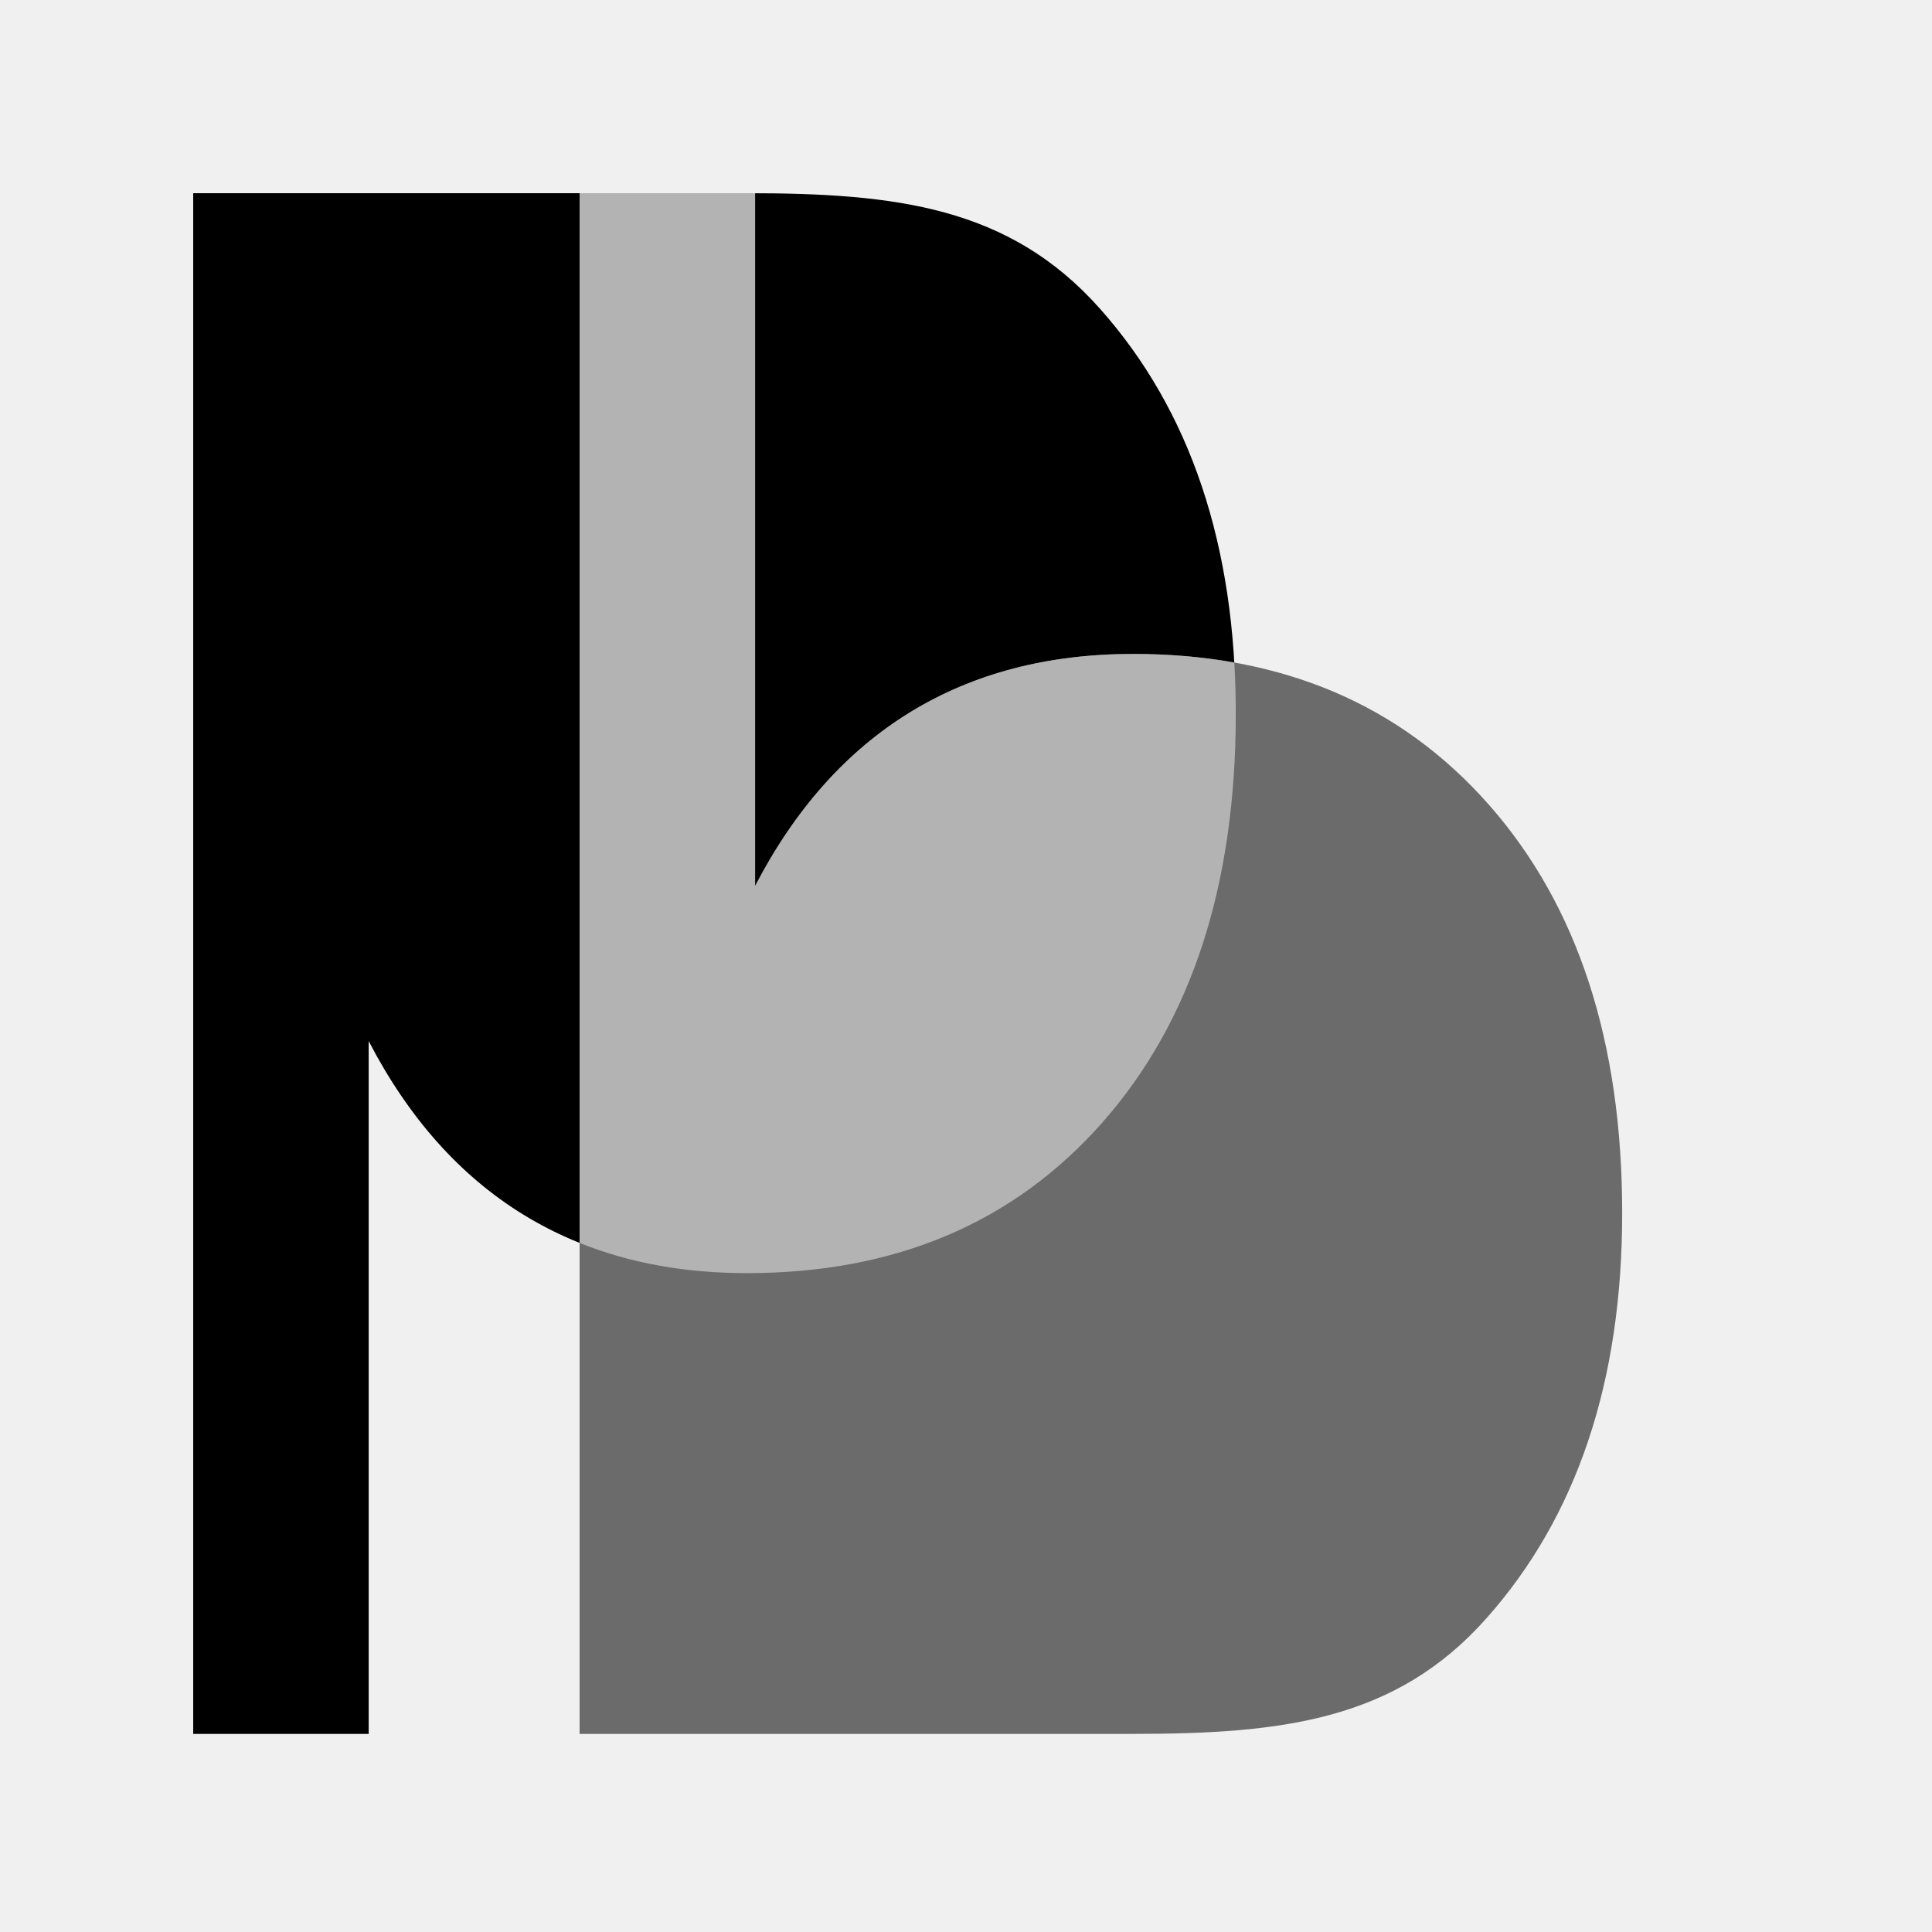
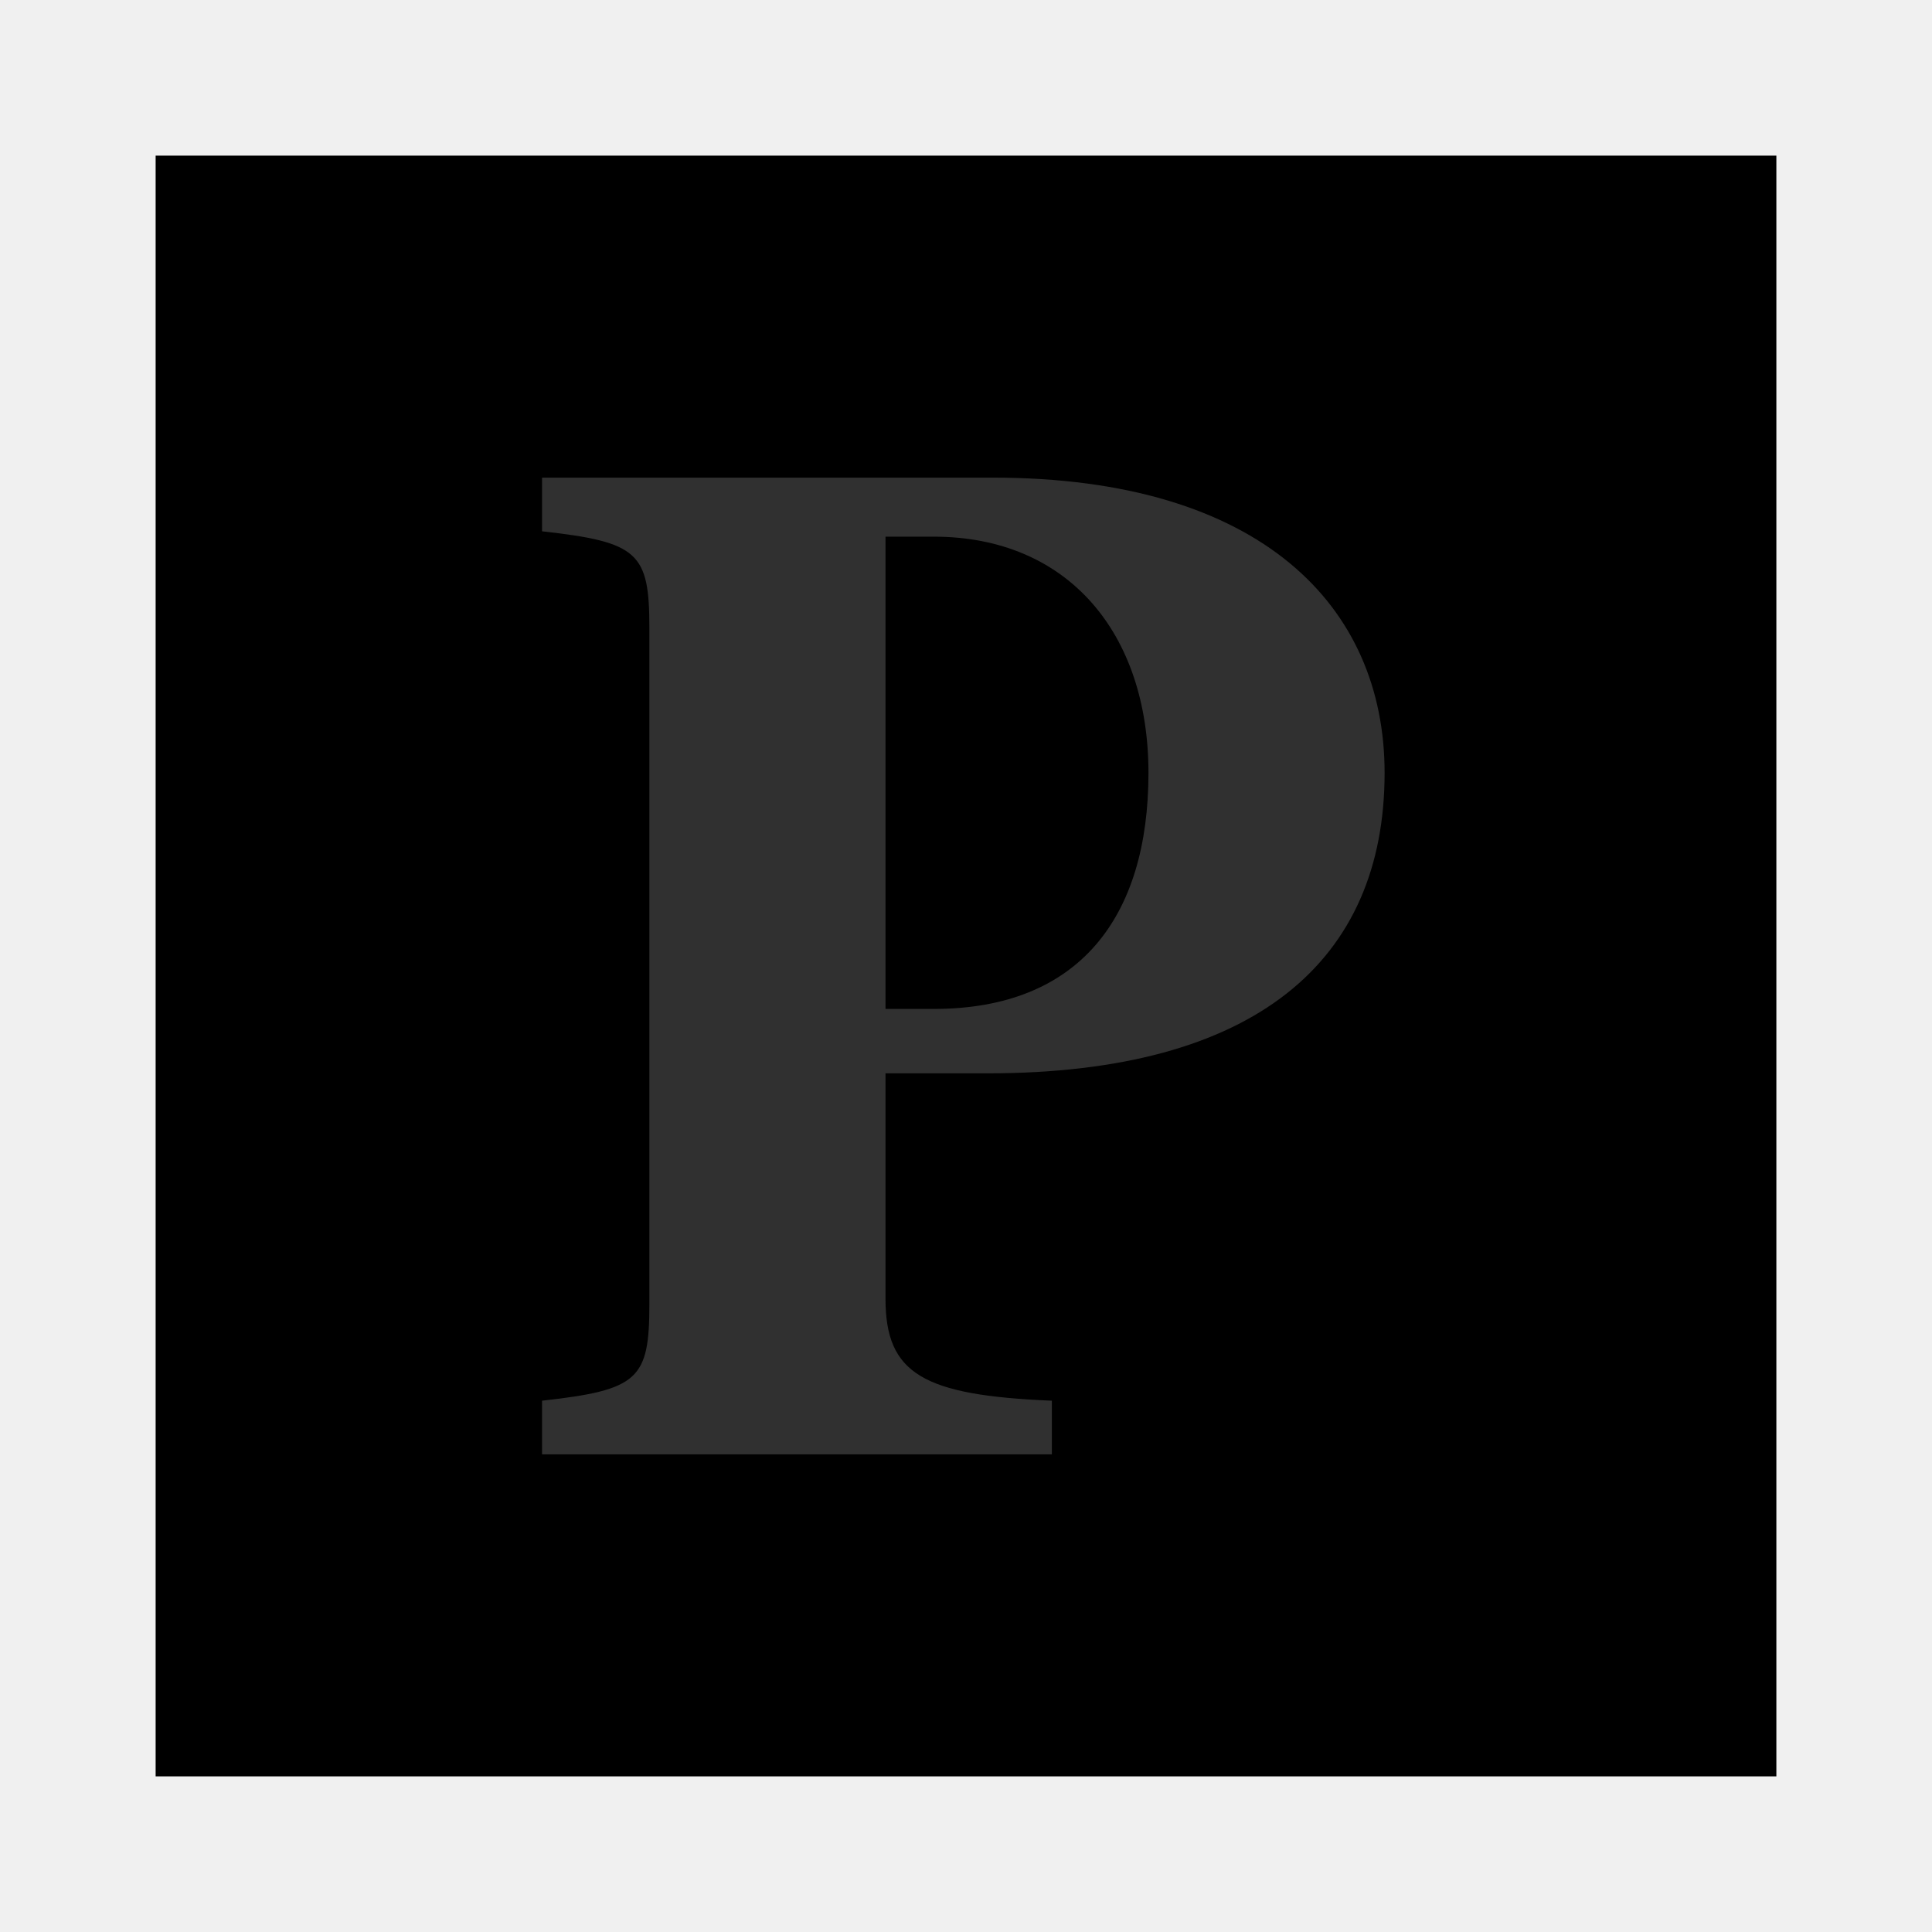
- <svg xmlns="http://www.w3.org/2000/svg" width="36px" height="36px" viewBox="0 0 36 36" version="1.1">
-   <style>
-             #Path1 {
-           cursor: pointer;
-           fill: #000000;
-           }
-           #Path1:hover {
-           fill: #001b44;
-           }
-         
-           #CombinedShape {
-           cursor: pointer;
-           fill: #B3B3B3;
-           }
-           #CombinedShape:hover {
-           fill: #00449e;
-           }
-           
-           #Path2 {
-           cursor: pointer;
-           fill: #6C6B6B;
-           }
-           #Path2:hover {
-           fill: #357edd;
-           }
-         </style>
-   <g id="po-logo" stroke="none" stroke-width="1" fill="none" fill-rule="evenodd">
-     <g id="Group-2">
-       <g>
-         <rect id="Rectangle" fill="#FFFFFF" fill-rule="nonzero" opacity="0" x="0" y="0" width="36" height="36" />
-         <path id="Path1" d="M3.6,32.309 L3.6,3.6 L6.743,3.6 C10.521,3.6 12.912,3.6 13.915,3.6 C16.699,3.6 18.809,3.853 20.496,5.752 C22.184,7.65 23.027,10.167 23.027,13.303 C23.027,16.495 22.201,19.03 20.549,20.907 C18.896,22.785 16.685,23.723 13.915,23.723 C12.326,23.723 10.941,23.361 9.759,22.637 C8.578,21.913 7.615,20.834 6.87,19.399 L6.87,32.309 L3.6,32.309 Z" />
-         <path id="Path2" d="M10.8,32.309 L10.8,3.6 L13.943,3.6 C17.721,3.6 20.112,3.6 21.115,3.6 C23.899,3.6 26.009,3.853 27.696,5.752 C29.384,7.65 30.227,10.167 30.227,13.303 C30.227,16.495 29.401,19.03 27.749,20.907 C26.096,22.785 23.885,23.723 21.115,23.723 C19.526,23.723 18.141,23.361 16.959,22.637 C15.778,21.913 14.815,20.834 14.07,19.399 L14.07,32.309 L10.8,32.309 Z" transform="translate(20.51367, 17.9543) scale(1, -1) translate(-20.51367, -17.9543) " />
-         <path id="CombinedShape" d="M13.915,3.6 C13.967,3.6 14.018,3.6 14.07,3.6 L14.07,16.509 C14.815,15.075 15.778,13.996 16.959,13.271 C18.141,12.547 19.526,12.185 21.115,12.185 C21.775,12.185 22.403,12.238 23,12.345 C23.018,12.658 23.027,12.977 23.027,13.303 C23.027,16.495 22.201,19.03 20.549,20.907 C18.896,22.785 16.685,23.723 13.915,23.723 C12.771,23.723 11.733,23.536 10.8,23.16 L10.8,3.6 L13.915,3.6 Z" />
-       </g>
+ <svg xmlns="http://www.w3.org/2000/svg" version="1.1" id="Layer_1" x="0px" y="0px" viewBox="0 0 36 36" style="enable-background:new 0 0 36 36;" xml:space="preserve">
+   <style type="text/css">
+ 	.st0{fill:#303030;}
+ </style>
+   <g id="po-logo">
+     <rect x="2.9" y="2.9" width="30.2" height="30.2" />
+     <g>
+       <path class="st0" d="M16.5,24.2c0,1.4,0.7,1.8,3.1,1.9v1h-9.5v-1c1.8-0.2,2-0.4,2-1.8V11.7c0-1.4-0.2-1.6-2-1.8v-1h8.4    c5,0,7.3,2.4,7.3,5.5c0,3.5-2.4,5.6-7.4,5.6h-1.9V24.2z M16.5,18.8h0.9c2.7,0,4-1.7,4-4.4c0-2.6-1.5-4.4-4-4.4h-0.9V18.8z" />
    </g>
  </g>
</svg>
